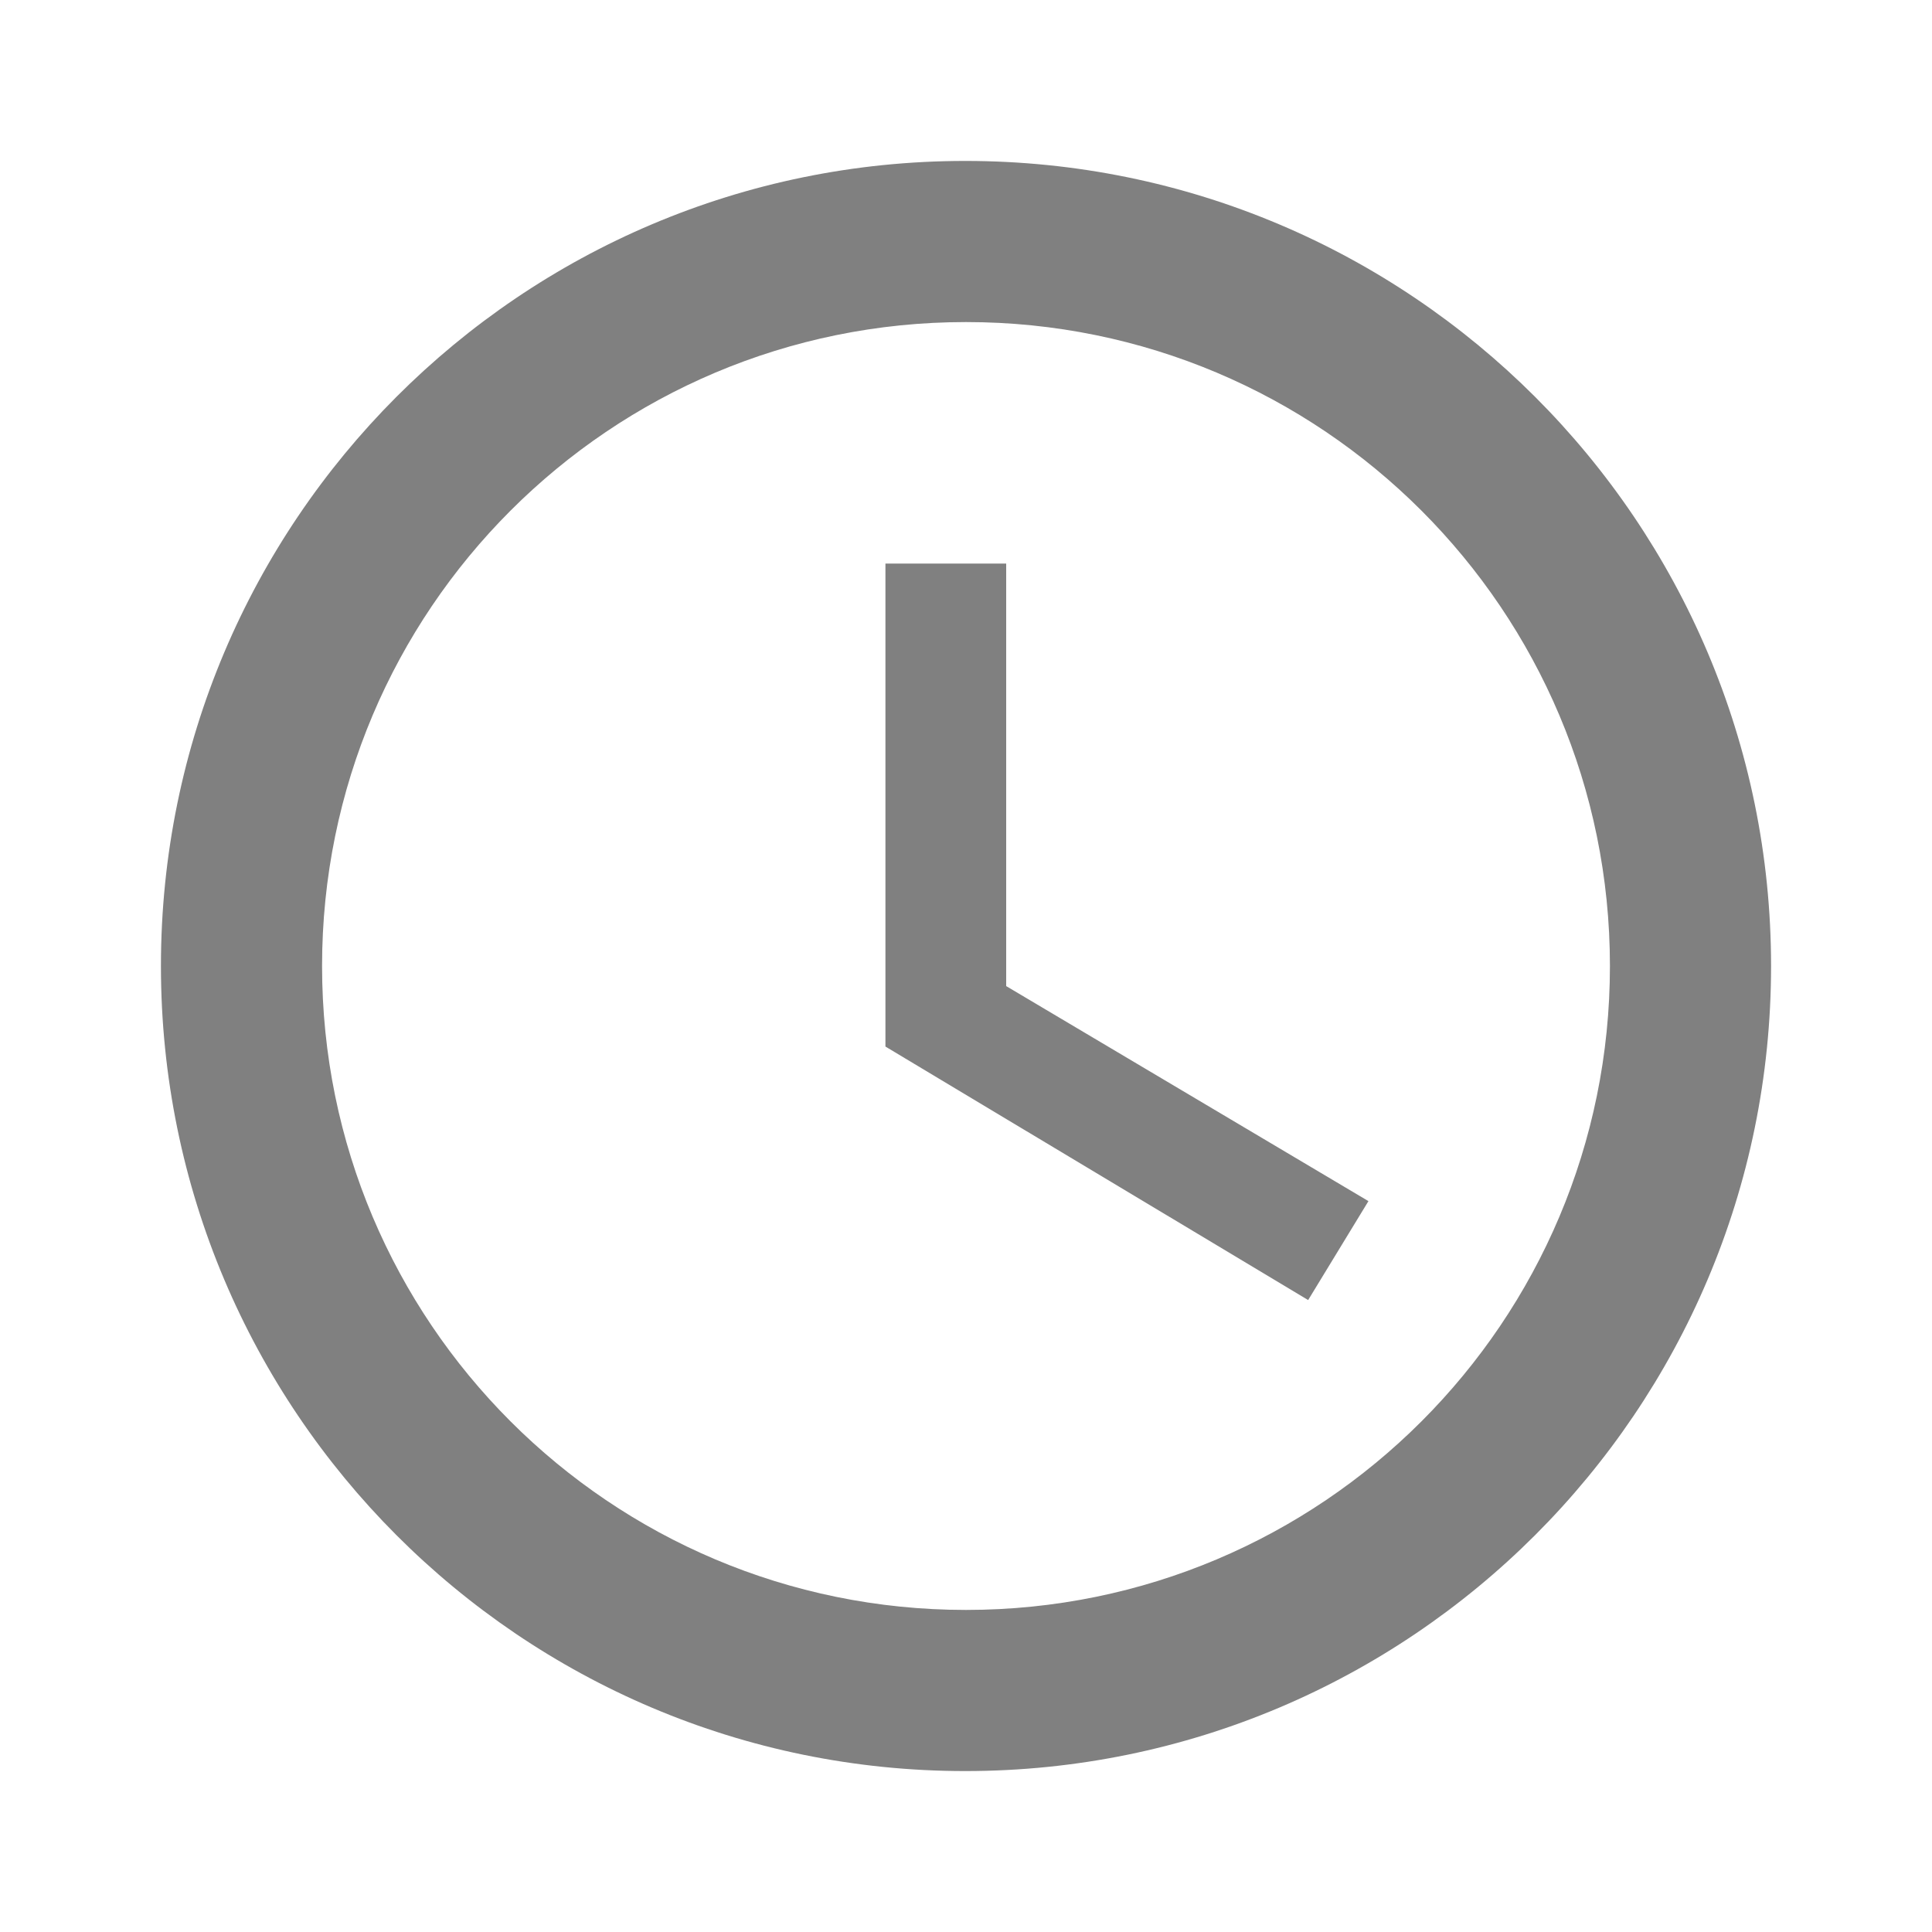
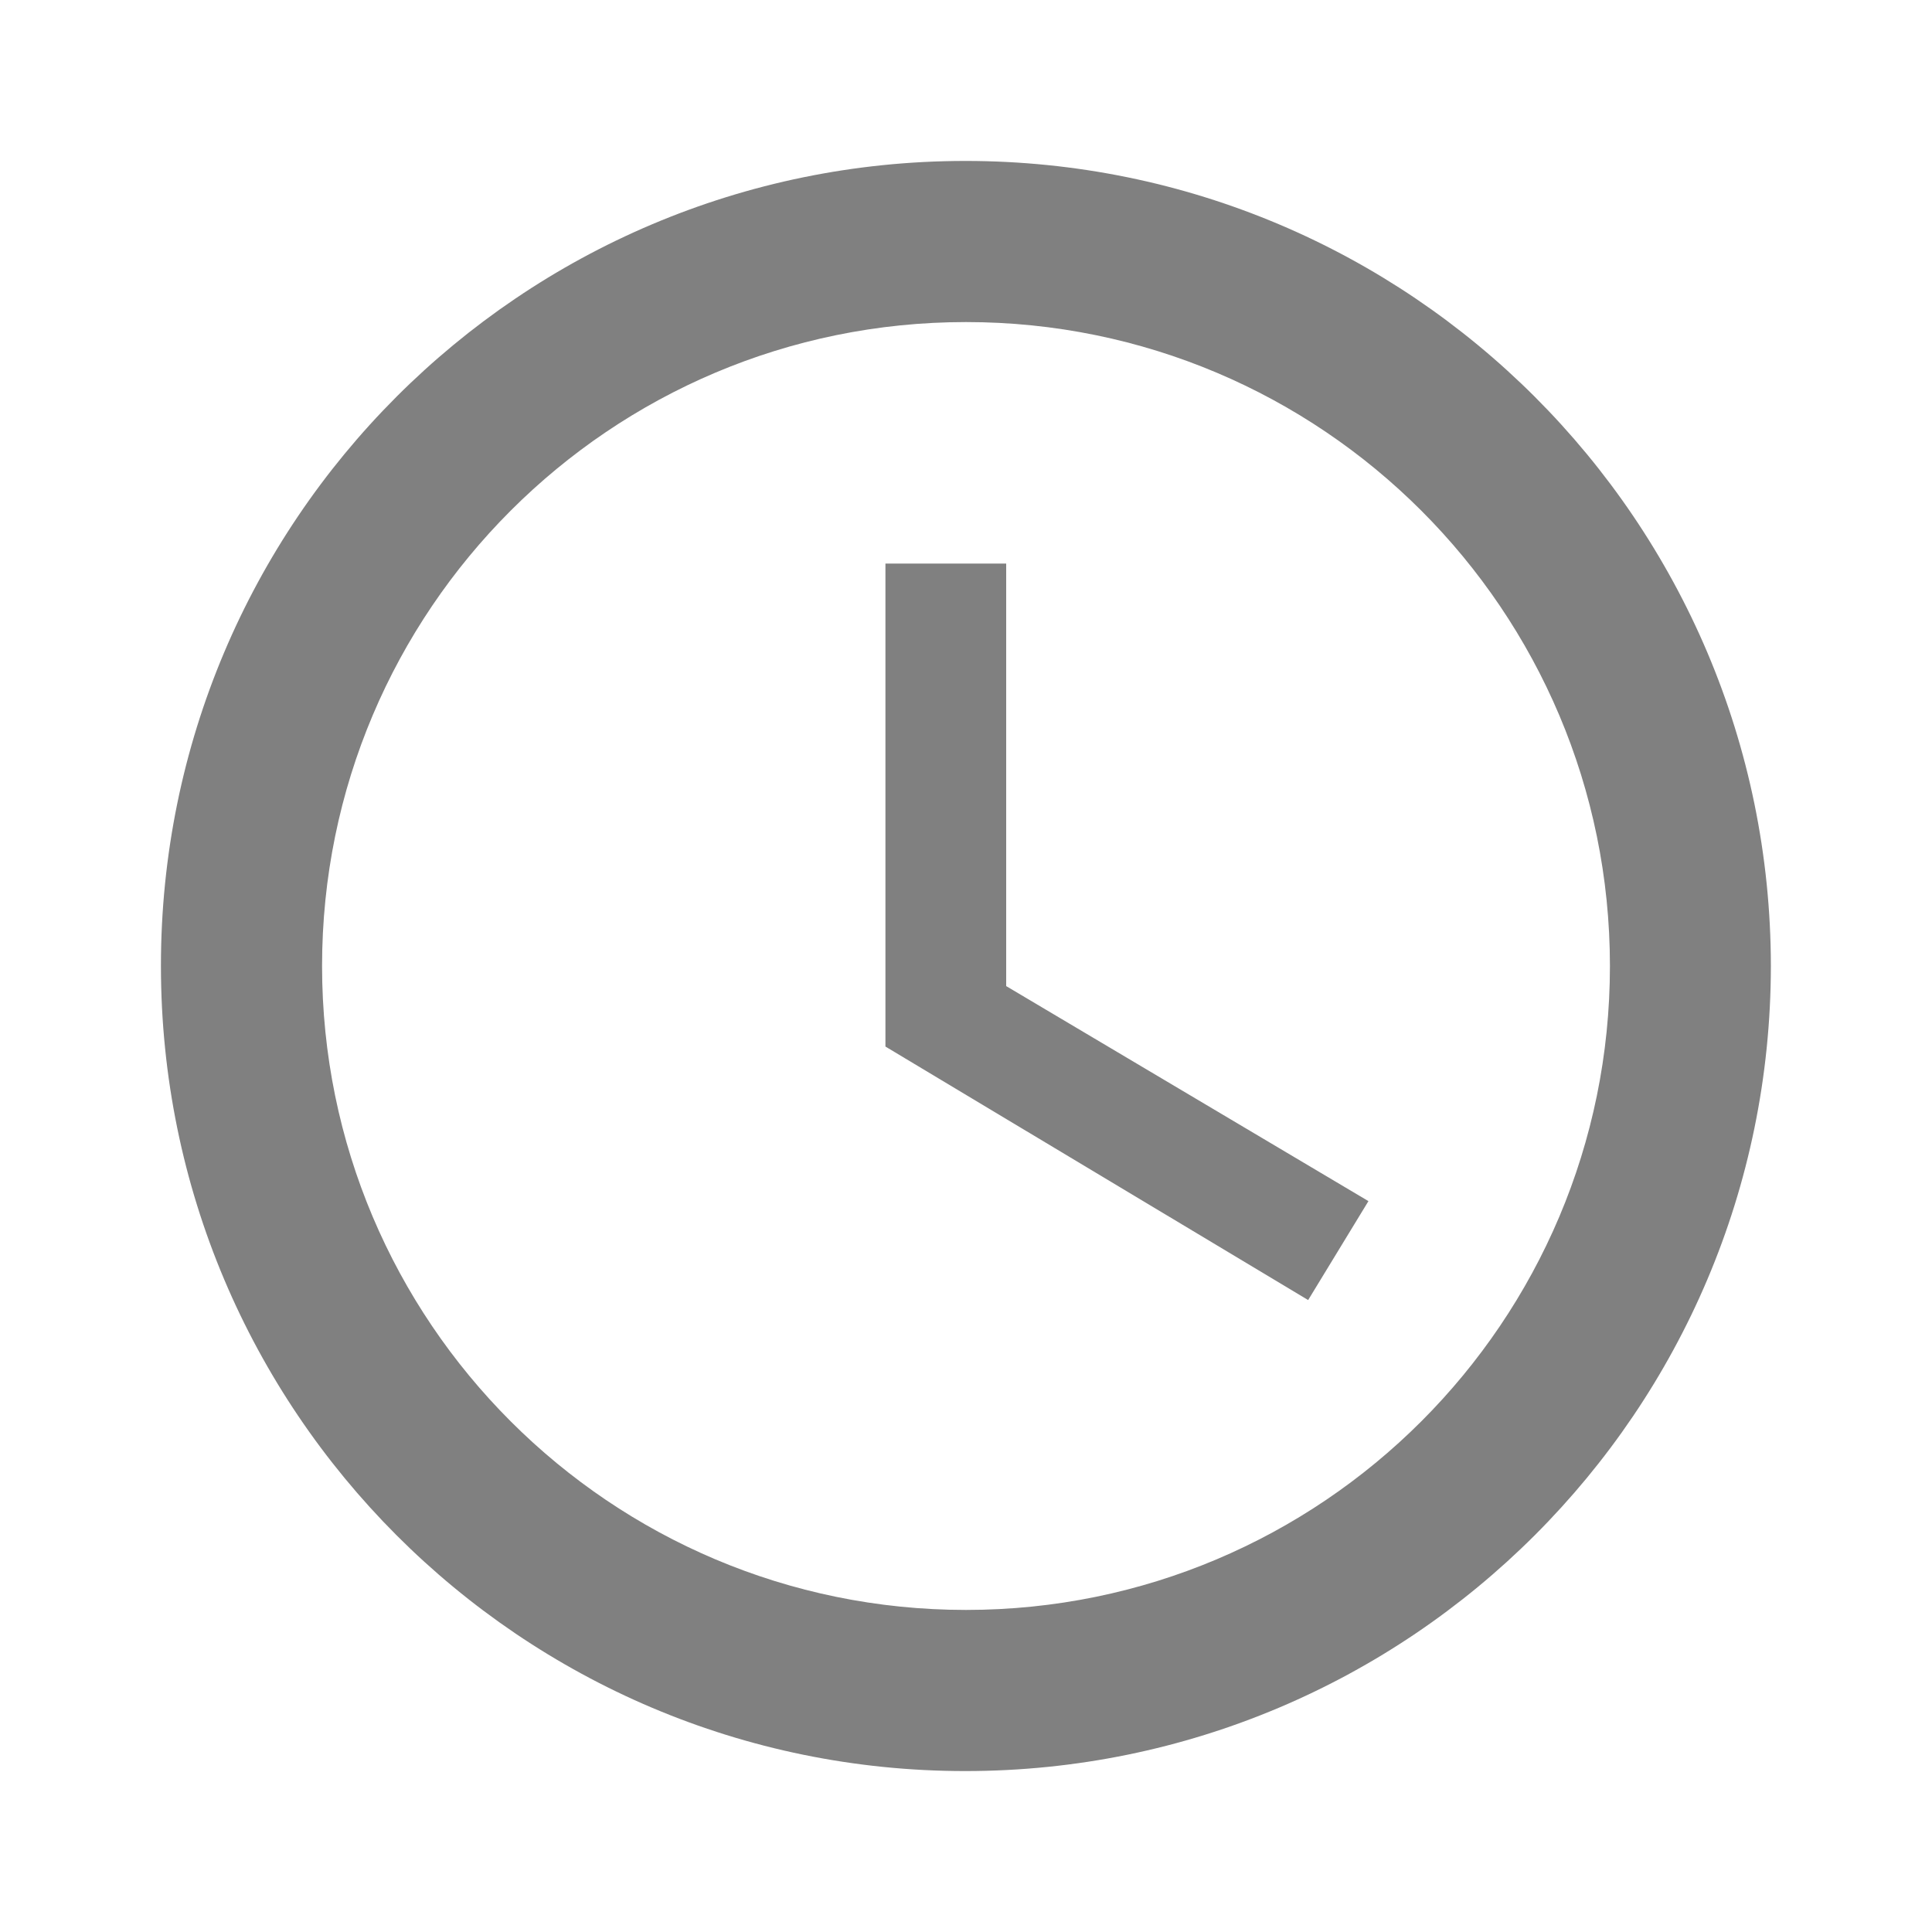
- <svg xmlns="http://www.w3.org/2000/svg" width="10" height="10" viewBox="0 0 10 10" fill="none">
-   <path fill-rule="evenodd" clip-rule="evenodd" d="M4.996 0.833C2.696 0.833 0.833 2.7 0.833 5C0.833 7.3 2.696 9.167 4.996 9.167C7.3 9.167 9.167 7.3 9.167 5C9.167 2.7 7.3 0.833 4.996 0.833ZM5 8.333C3.158 8.333 1.667 6.842 1.667 5C1.667 3.158 3.158 1.667 5 1.667C6.842 1.667 8.333 3.158 8.333 5C8.333 6.842 6.842 8.333 5 8.333ZM4.583 2.917H5.208V5.104L7.083 6.217L6.771 6.729L4.583 5.417V2.917Z" fill="#808080" />
+ <svg xmlns="http://www.w3.org/2000/svg" width="10" height="10" fill="none">
+   <path fill-rule="evenodd" clip-rule="evenodd" d="M4.996.833A4.165 4.165 0 00.833 5c0 2.3 1.863 4.167 4.163 4.167A4.17 4.17 0 009.166 5 4.17 4.17 0 004.997.833zM5 8.333a3.332 3.332 0 110-6.666 3.332 3.332 0 110 6.666zm-.417-5.416h.625v2.187l1.875 1.113-.312.512-2.188-1.312v-2.5z" fill="gray" />
</svg>
